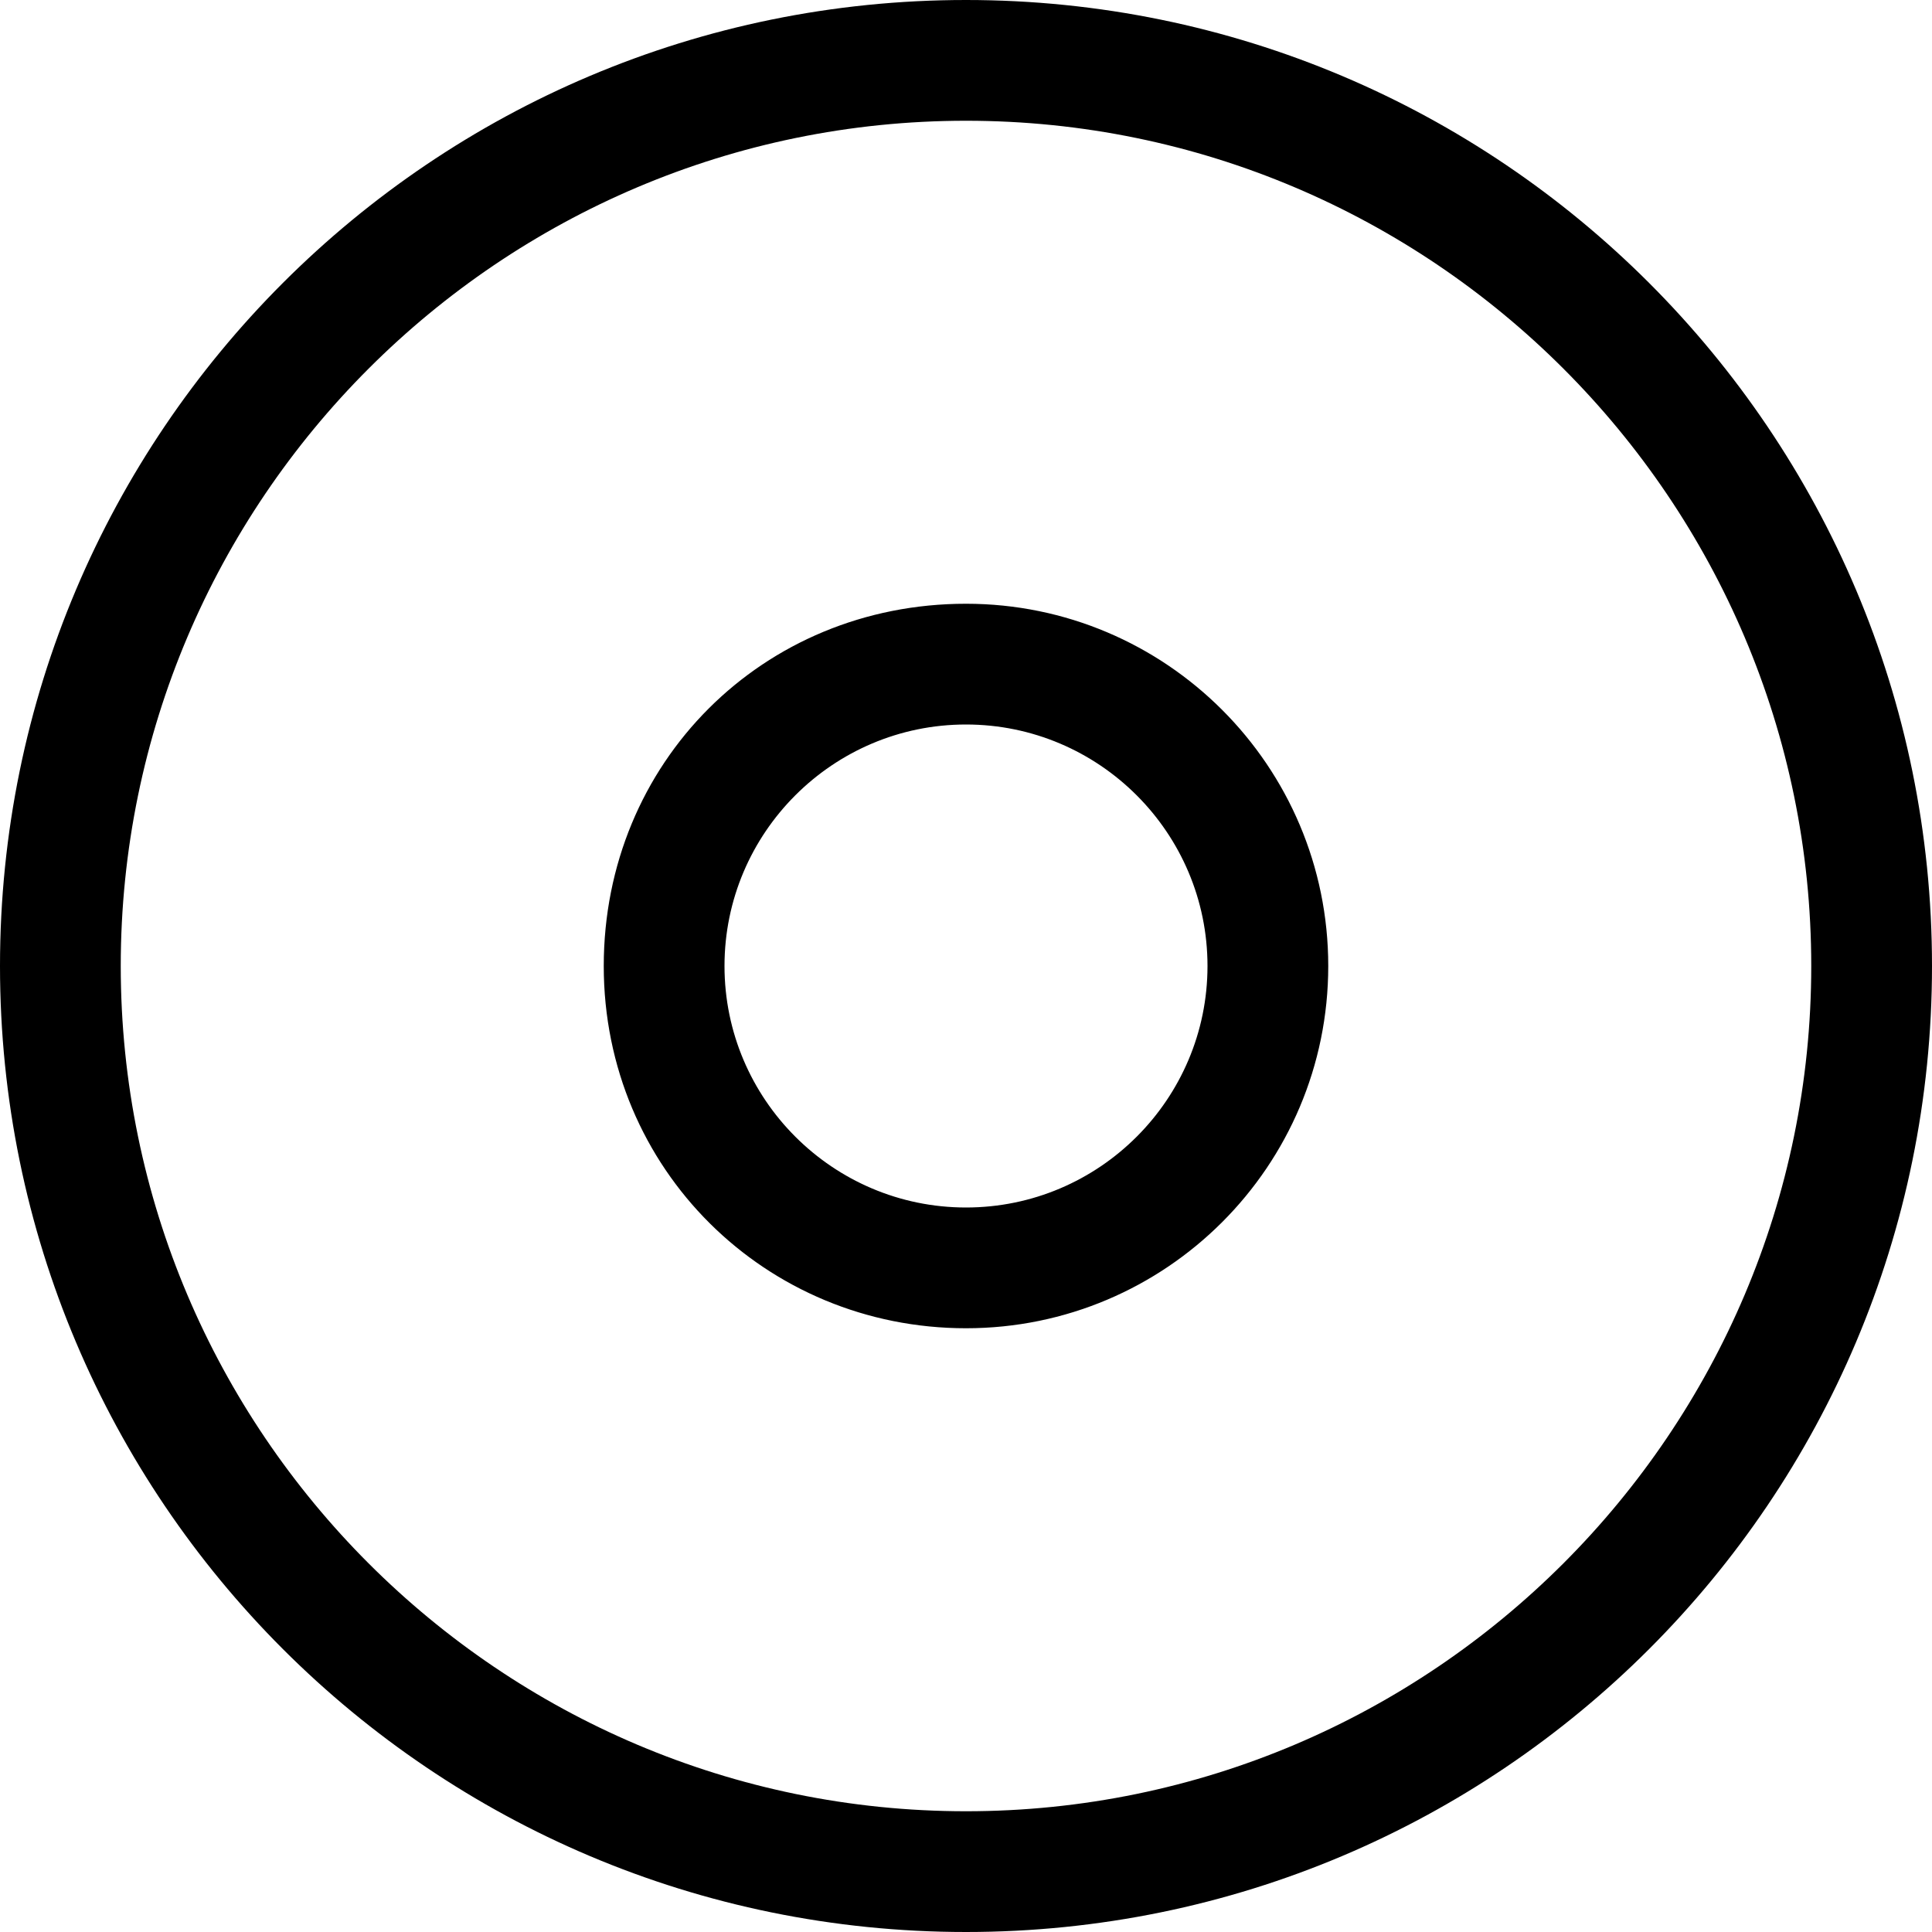
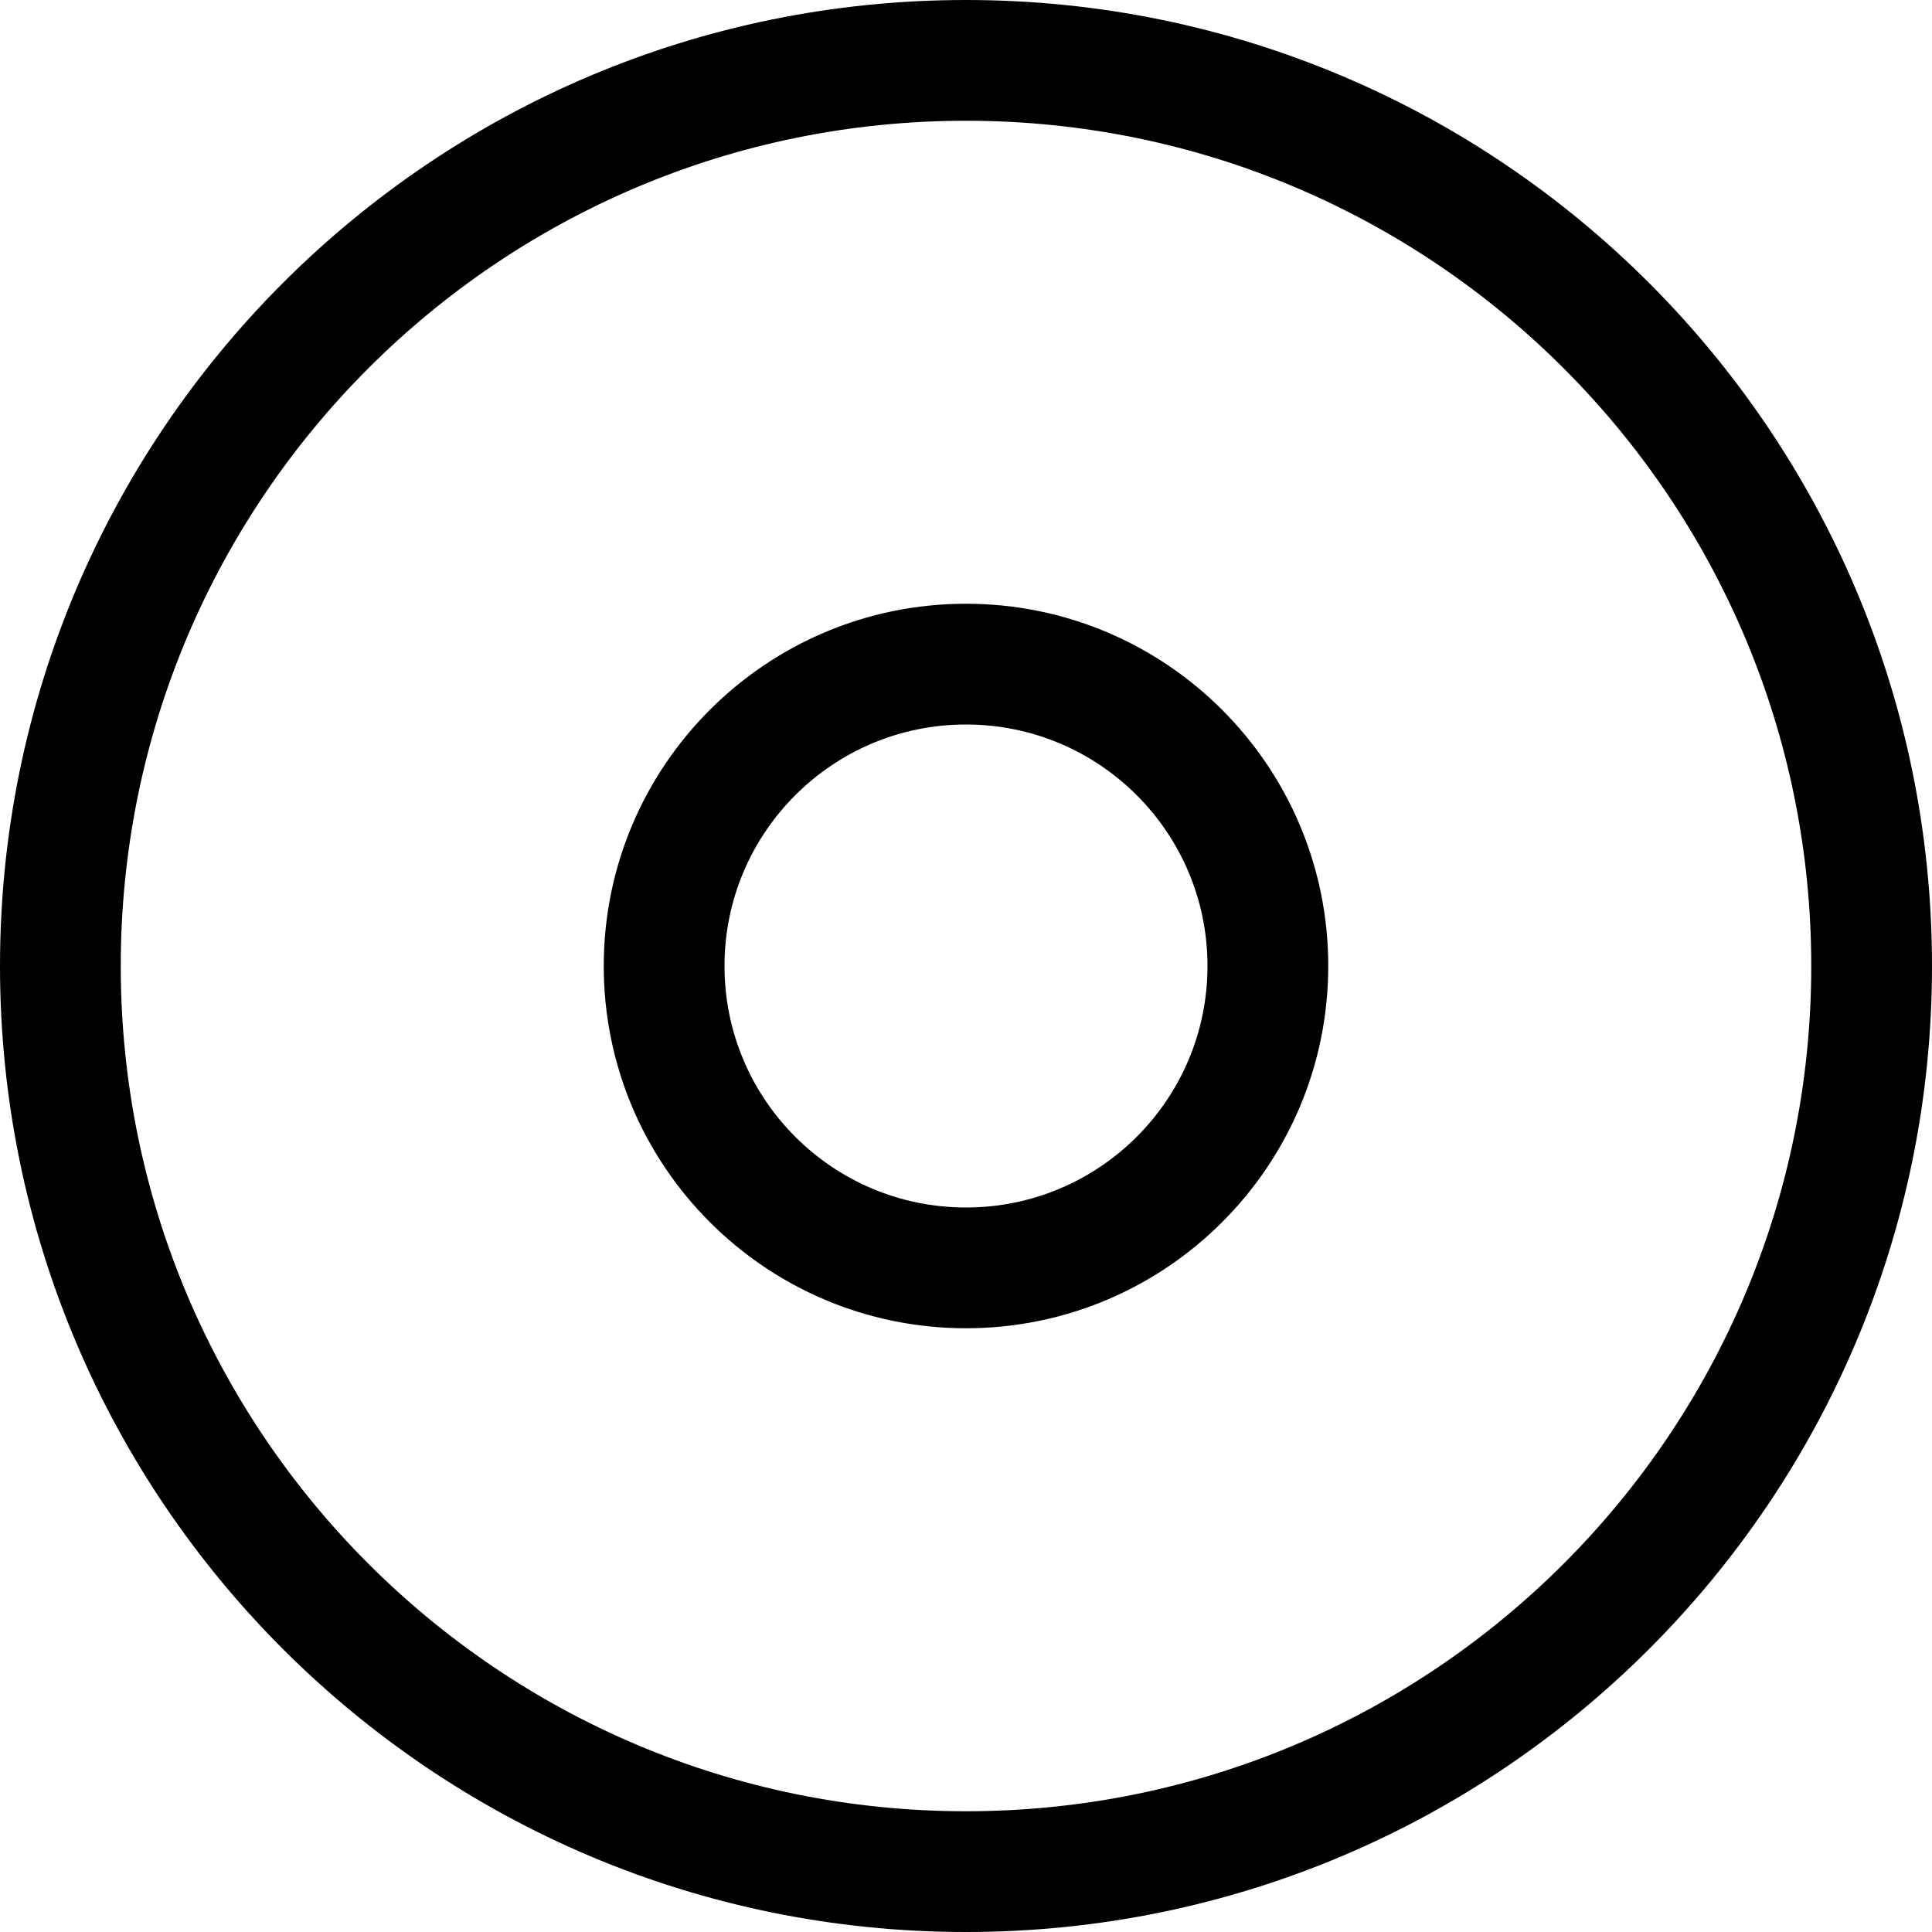
<svg xmlns="http://www.w3.org/2000/svg" viewBox="0 0 512 512">
-   <path d="M256 160C202.1 160 160 202.1 160 256s42.98 96 96 96s96-42.98 96-96S309 160 256 160zM256 320c-35.29 0-64-28.71-64-64c0-35.29 28.71-64 64-64s64 28.71 64 64C320 291.3 291.3 320 256 320zM256 0C114.6 0 0 114.6 0 256s114.6 256 256 256s256-114.6 256-256S397.4 0 256 0zM256 480c-123.5 0-224-100.5-224-224s100.5-224 224-224s224 100.5 224 224S379.5 480 256 480z" />
+   <path d="M480 256A224 224 0 1 0 32 256a224 224 0 1 0 448 0zM0 256a256 256 0 1 1 512 0A256 256 0 1 1 0 256zm320 0a64 64 0 1 0 -128 0 64 64 0 1 0 128 0zm-160 0a96 96 0 1 1 192 0 96 96 0 1 1 -192 0z" />
</svg>
